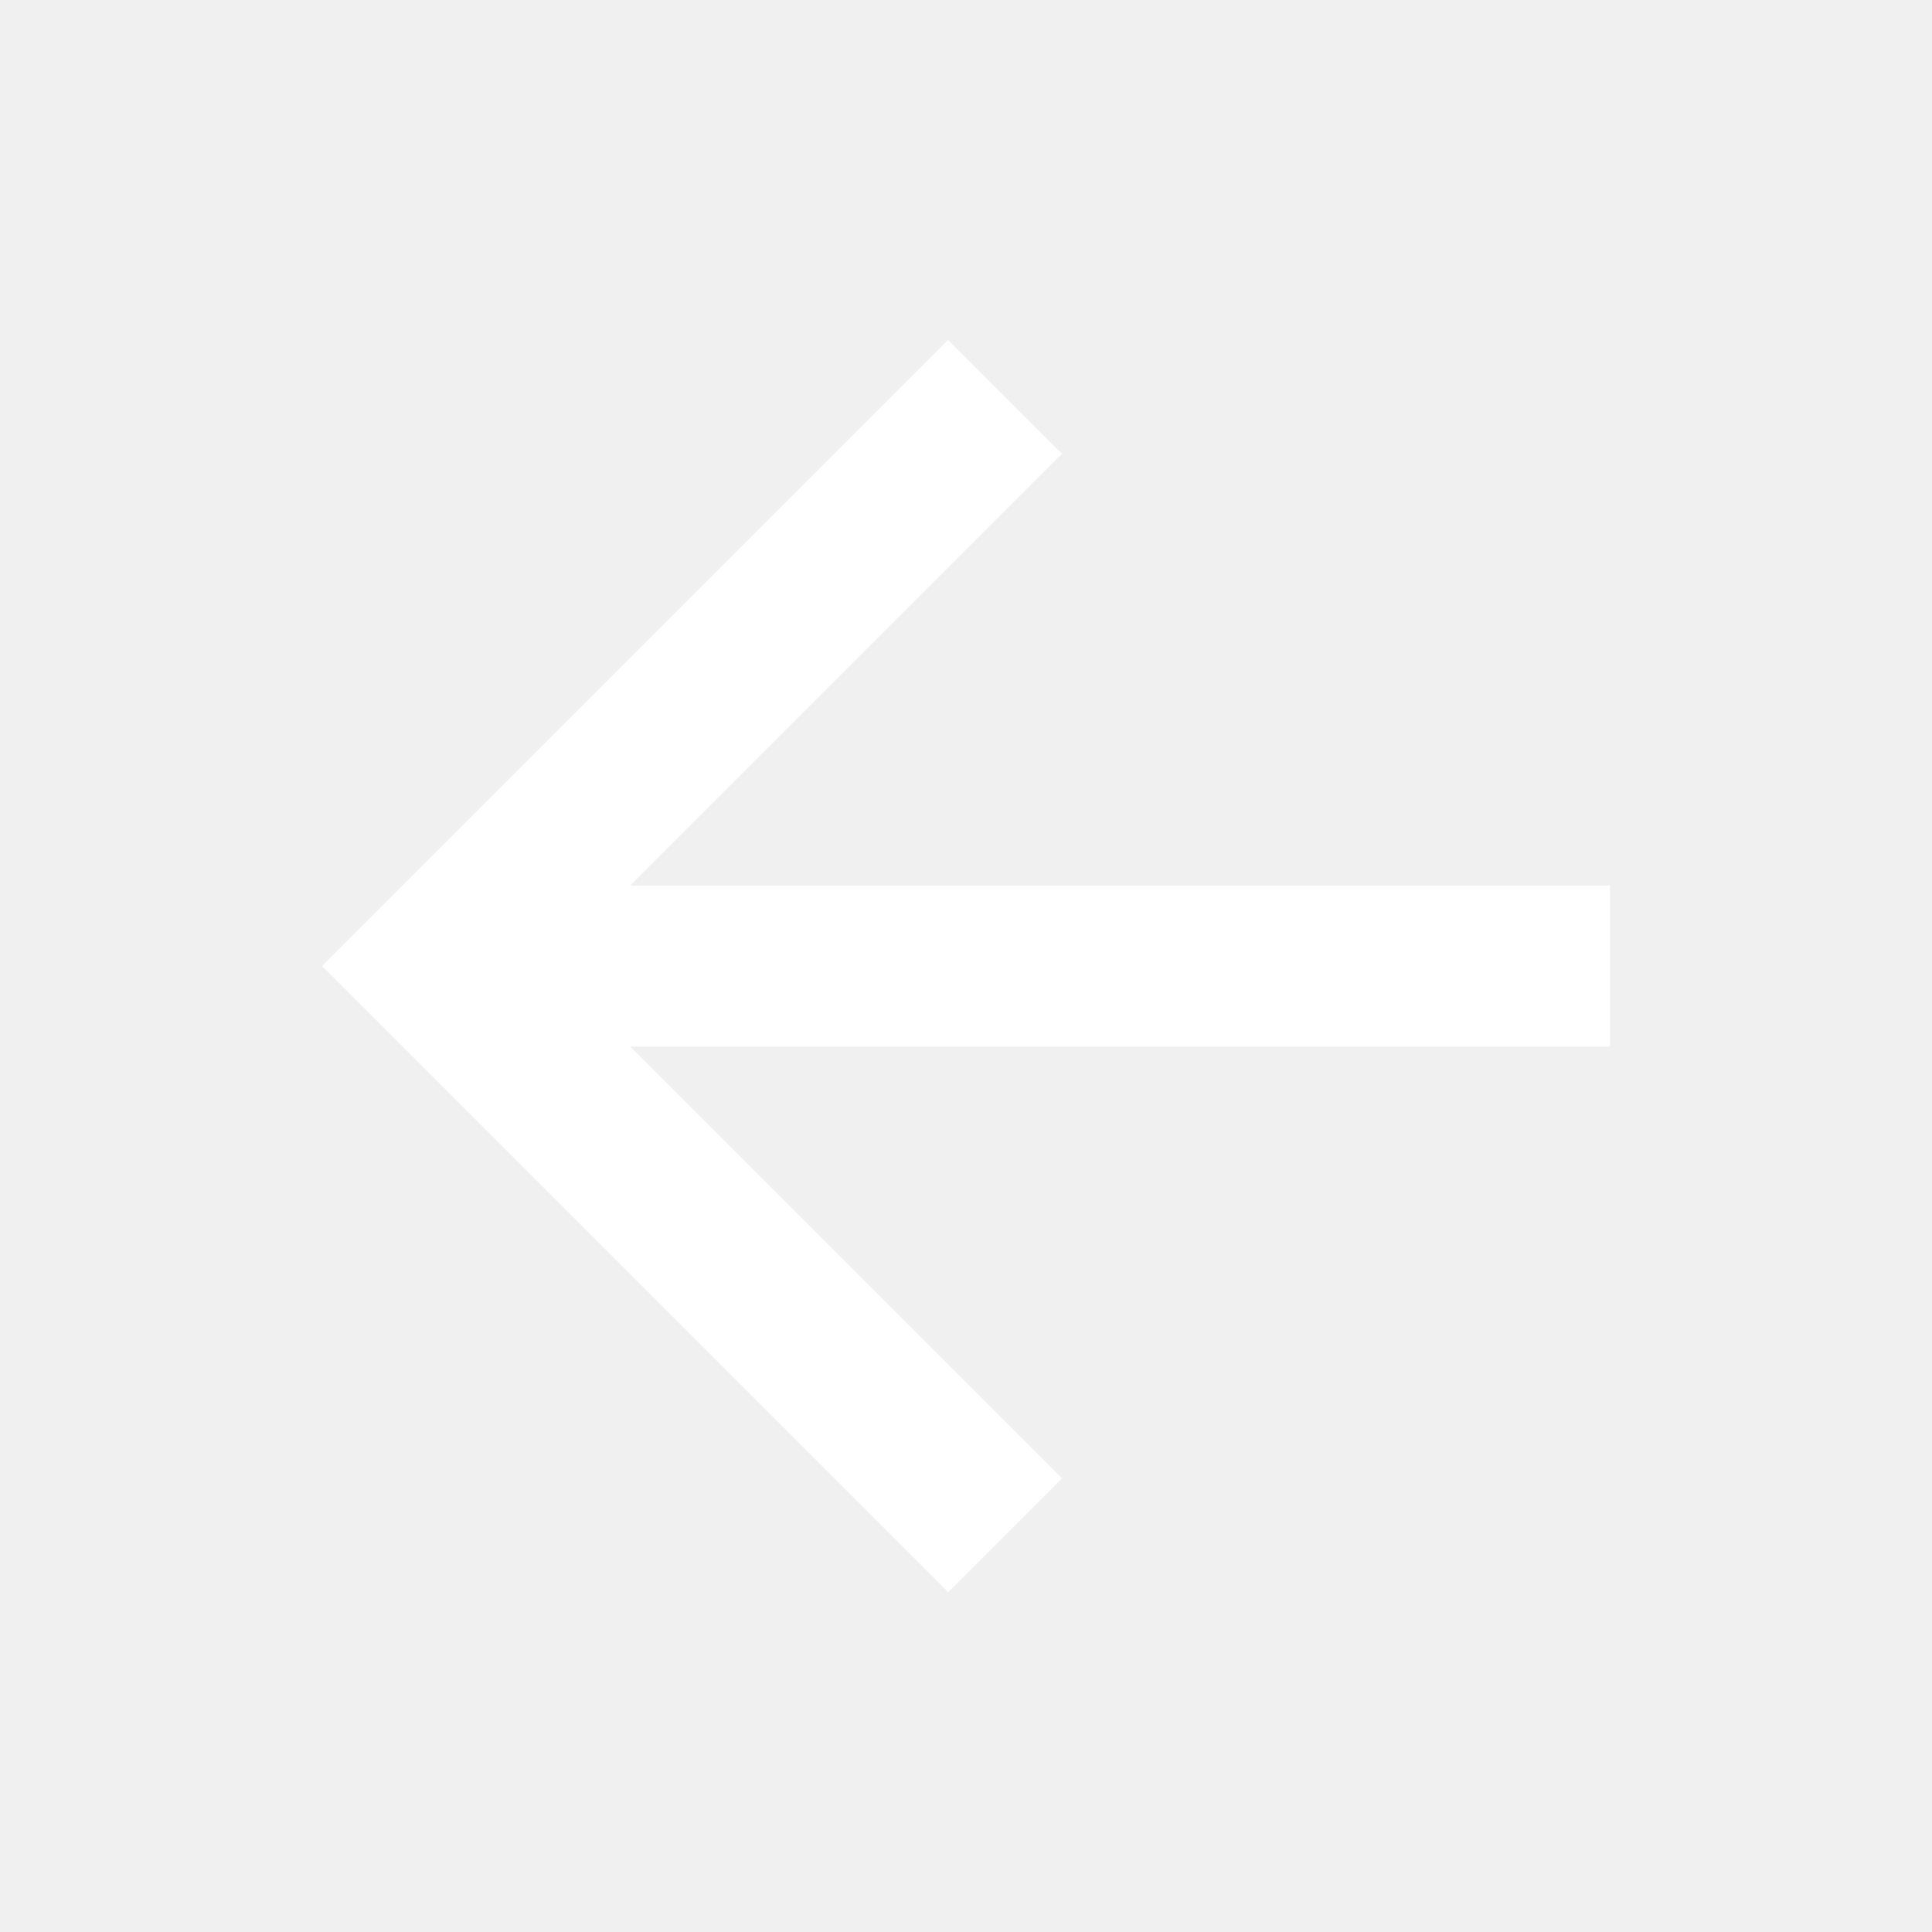
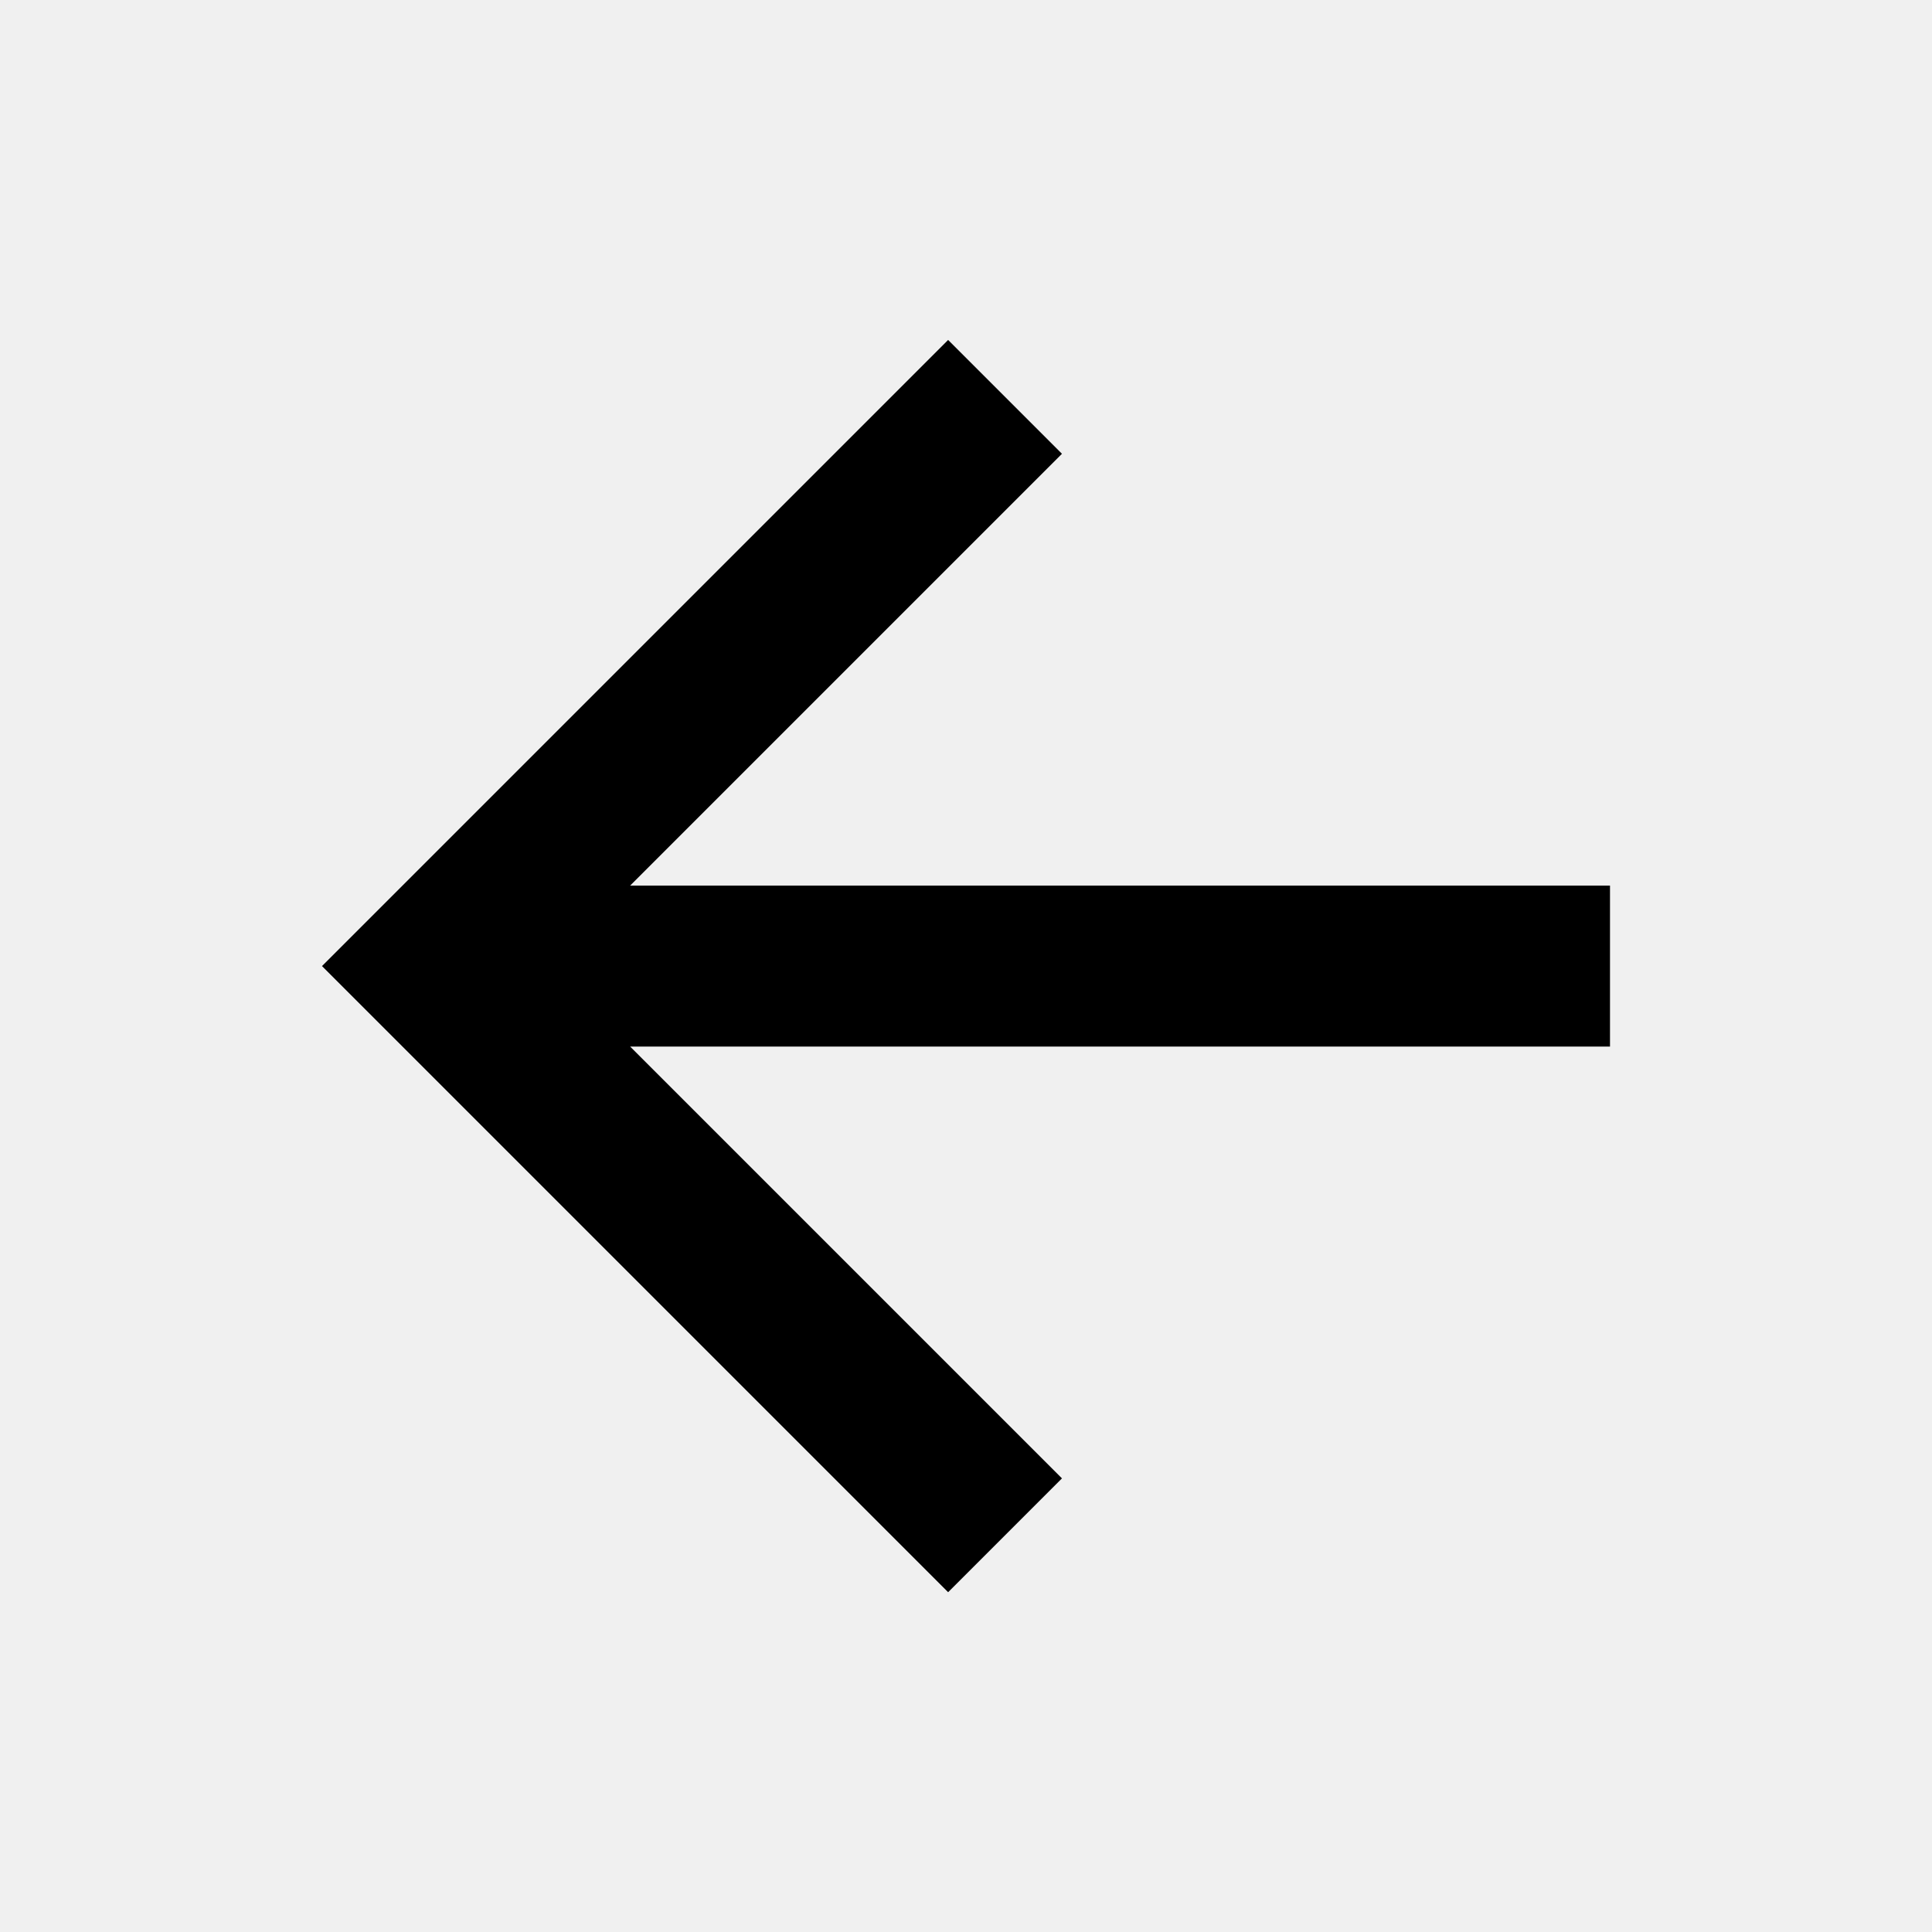
<svg xmlns="http://www.w3.org/2000/svg" width="24" height="24" viewBox="0 0 24 24" fill="none">
-   <path d="M7.828 13.001L13.192 18.365L11.778 19.779L4 12.001L11.778 4.223L13.192 5.637L7.828 11.001L20 11.001L20 13.001L7.828 13.001Z" fill="white" />
+   <path d="M7.828 13.001L13.192 18.365L11.778 19.779L4 12.001L11.778 4.223L13.192 5.637L7.828 11.001L20 11.001L20 13.001L7.828 13.001Z" fill="currentColor" />
</svg>
